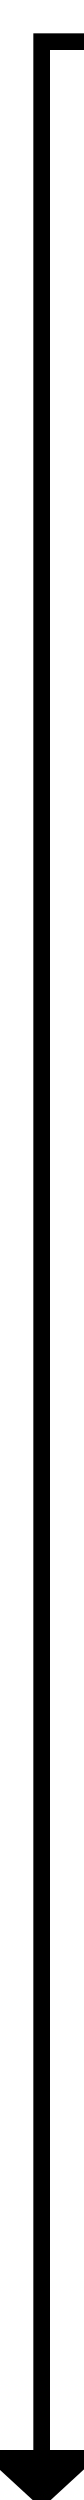
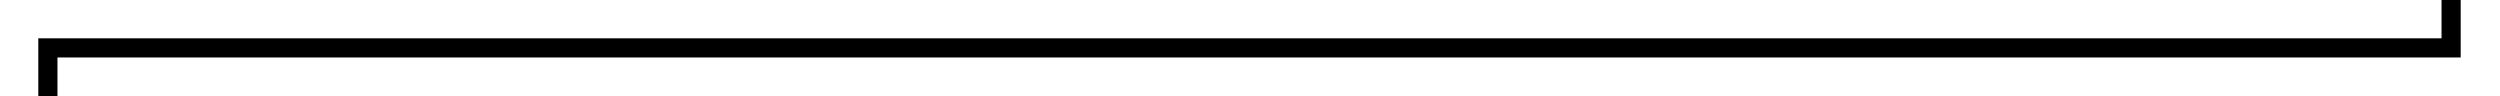
- <svg xmlns="http://www.w3.org/2000/svg" version="1.1" width="10px" height="300px" preserveAspectRatio="xMidYMin meet" viewBox="201 377  8 300">
-   <path d="M 362 382  L 205 382  L 205 672  " stroke-width="2" stroke="#000000" fill="none" />
-   <path d="M 197.4 671  L 205 678  L 212.6 671  L 197.4 671  Z " fill-rule="nonzero" fill="#000000" stroke="none" />
+ <svg xmlns="http://www.w3.org/2000/svg" version="1.1" width="261px" height="10px" preserveAspectRatio="xMinYMid meet" viewBox="433 726  261 8">
+   <path d="M 689 715  L 689 730  L 438 730  L 438 742  " stroke-width="2" stroke="#000000" fill="none" />
+   <path d="M 430.4 741  L 438 748  L 445.6 741  L 430.4 741  Z " fill-rule="nonzero" fill="#000000" stroke="none" />
</svg>
